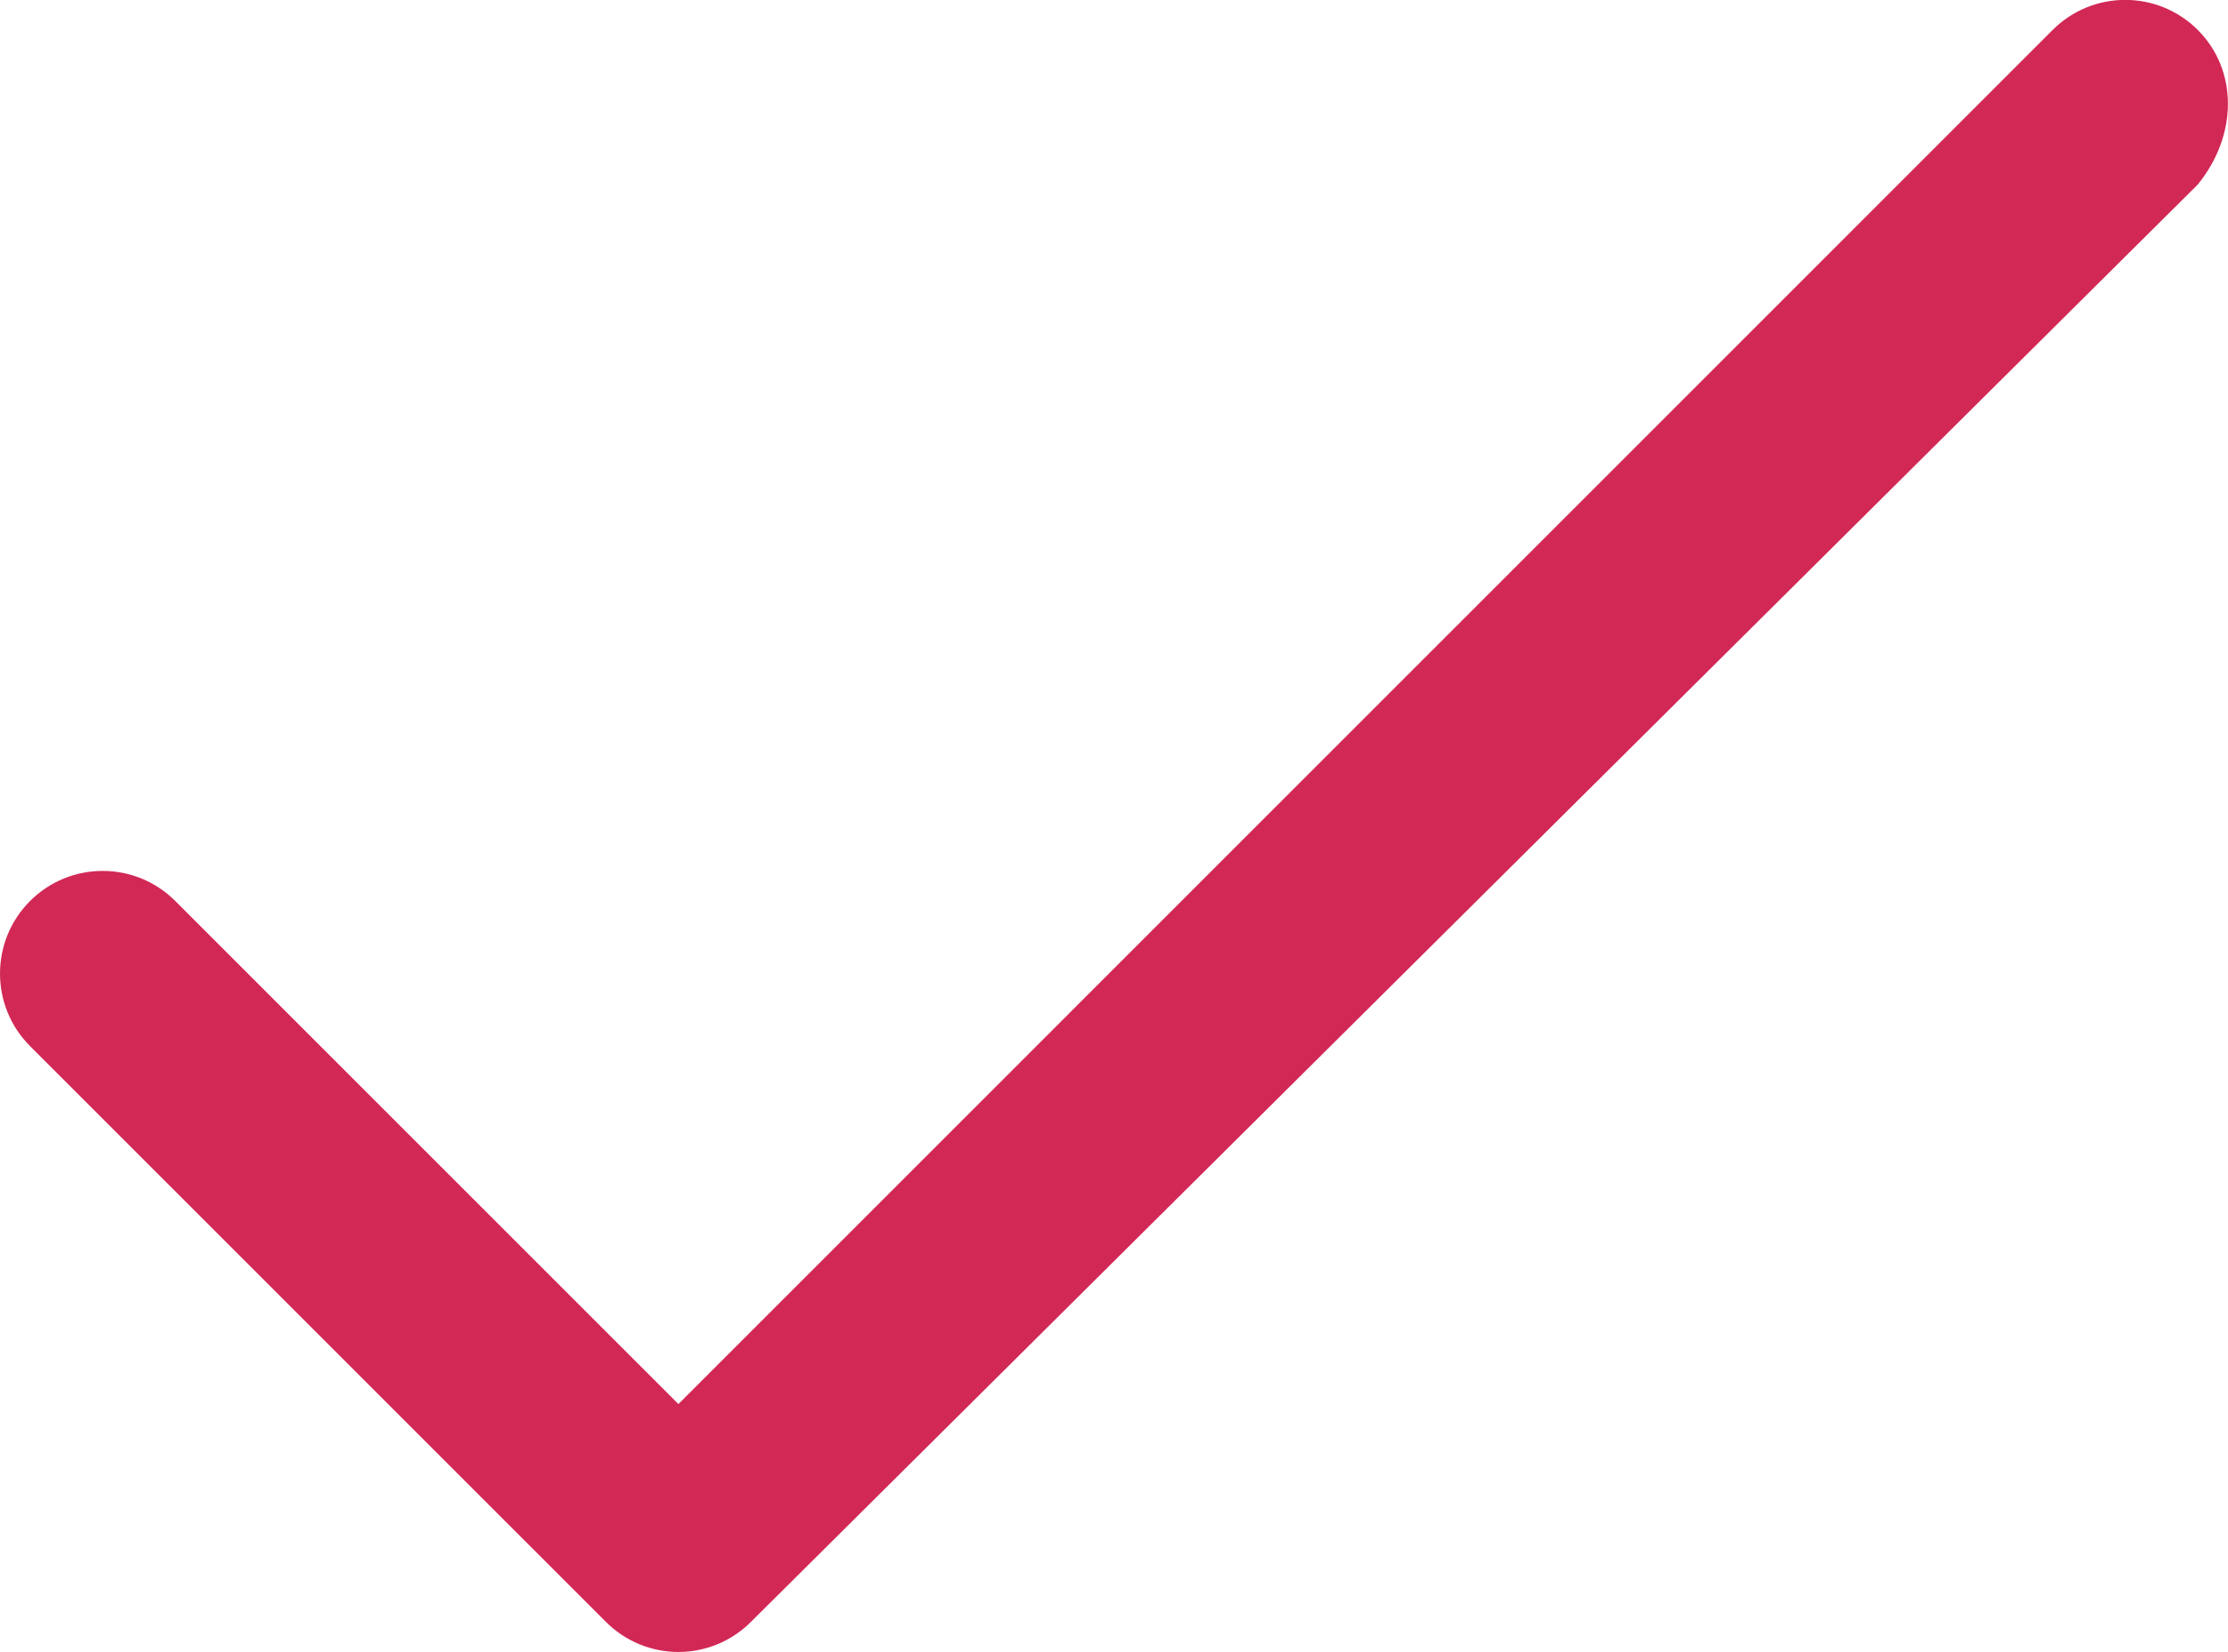
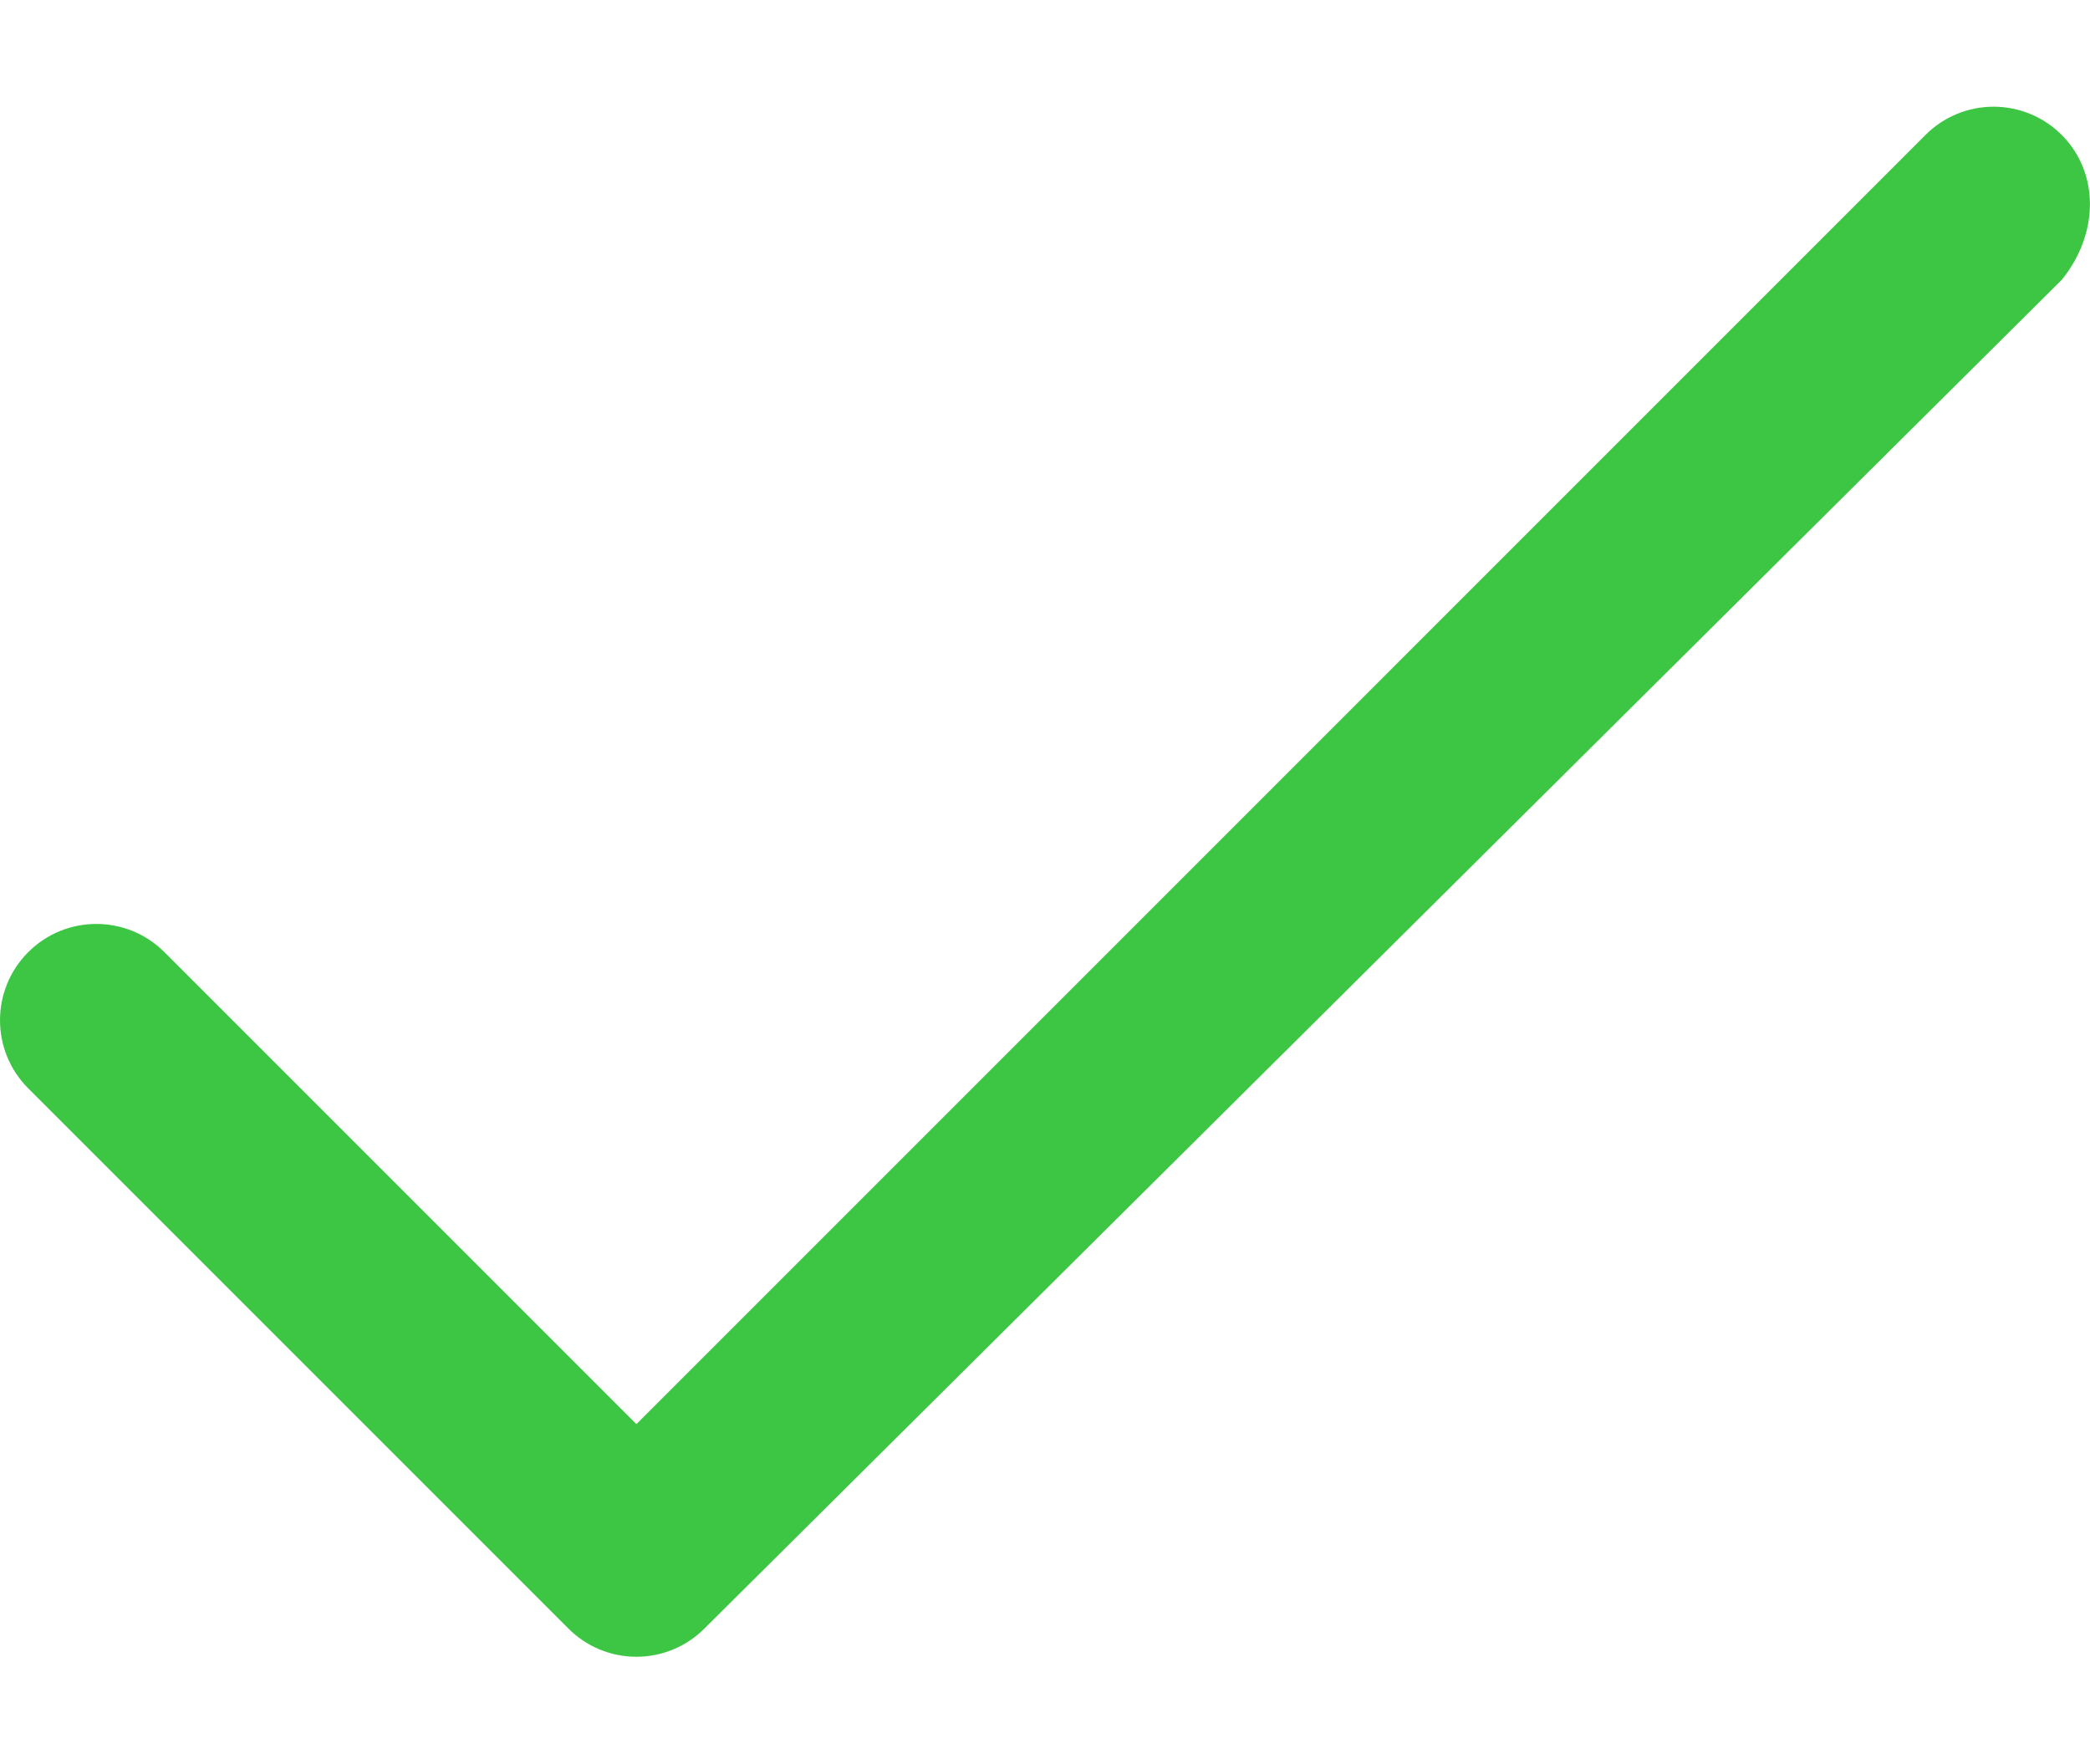
- <svg xmlns="http://www.w3.org/2000/svg" version="1.0" width="21.698" height="16.09" viewBox="-82.357 4.875 21.698 16.09">
-   <path fill="#d22856" d="M-60.953 5.167a.999.999 0 00-1.414 0L-75.75 18.551l-4.9-4.9a.999.999 0 10-1.414 1.414l5.607 5.607a.997.997 0 001.414 0l14.09-14c.391-.481.391-1.114 0-1.505z" />
+ <svg xmlns="http://www.w3.org/2000/svg" version="1.0" width="32" height="27" viewBox="-82.357 4.875 21.698 16.09">
+   <path fill="#3dc644" d="M-60.953 5.167a.999.999 0 00-1.414 0L-75.75 18.551l-4.9-4.9a.999.999 0 10-1.414 1.414l5.607 5.607a.997.997 0 001.414 0l14.09-14c.391-.481.391-1.114 0-1.505z" />
</svg>
